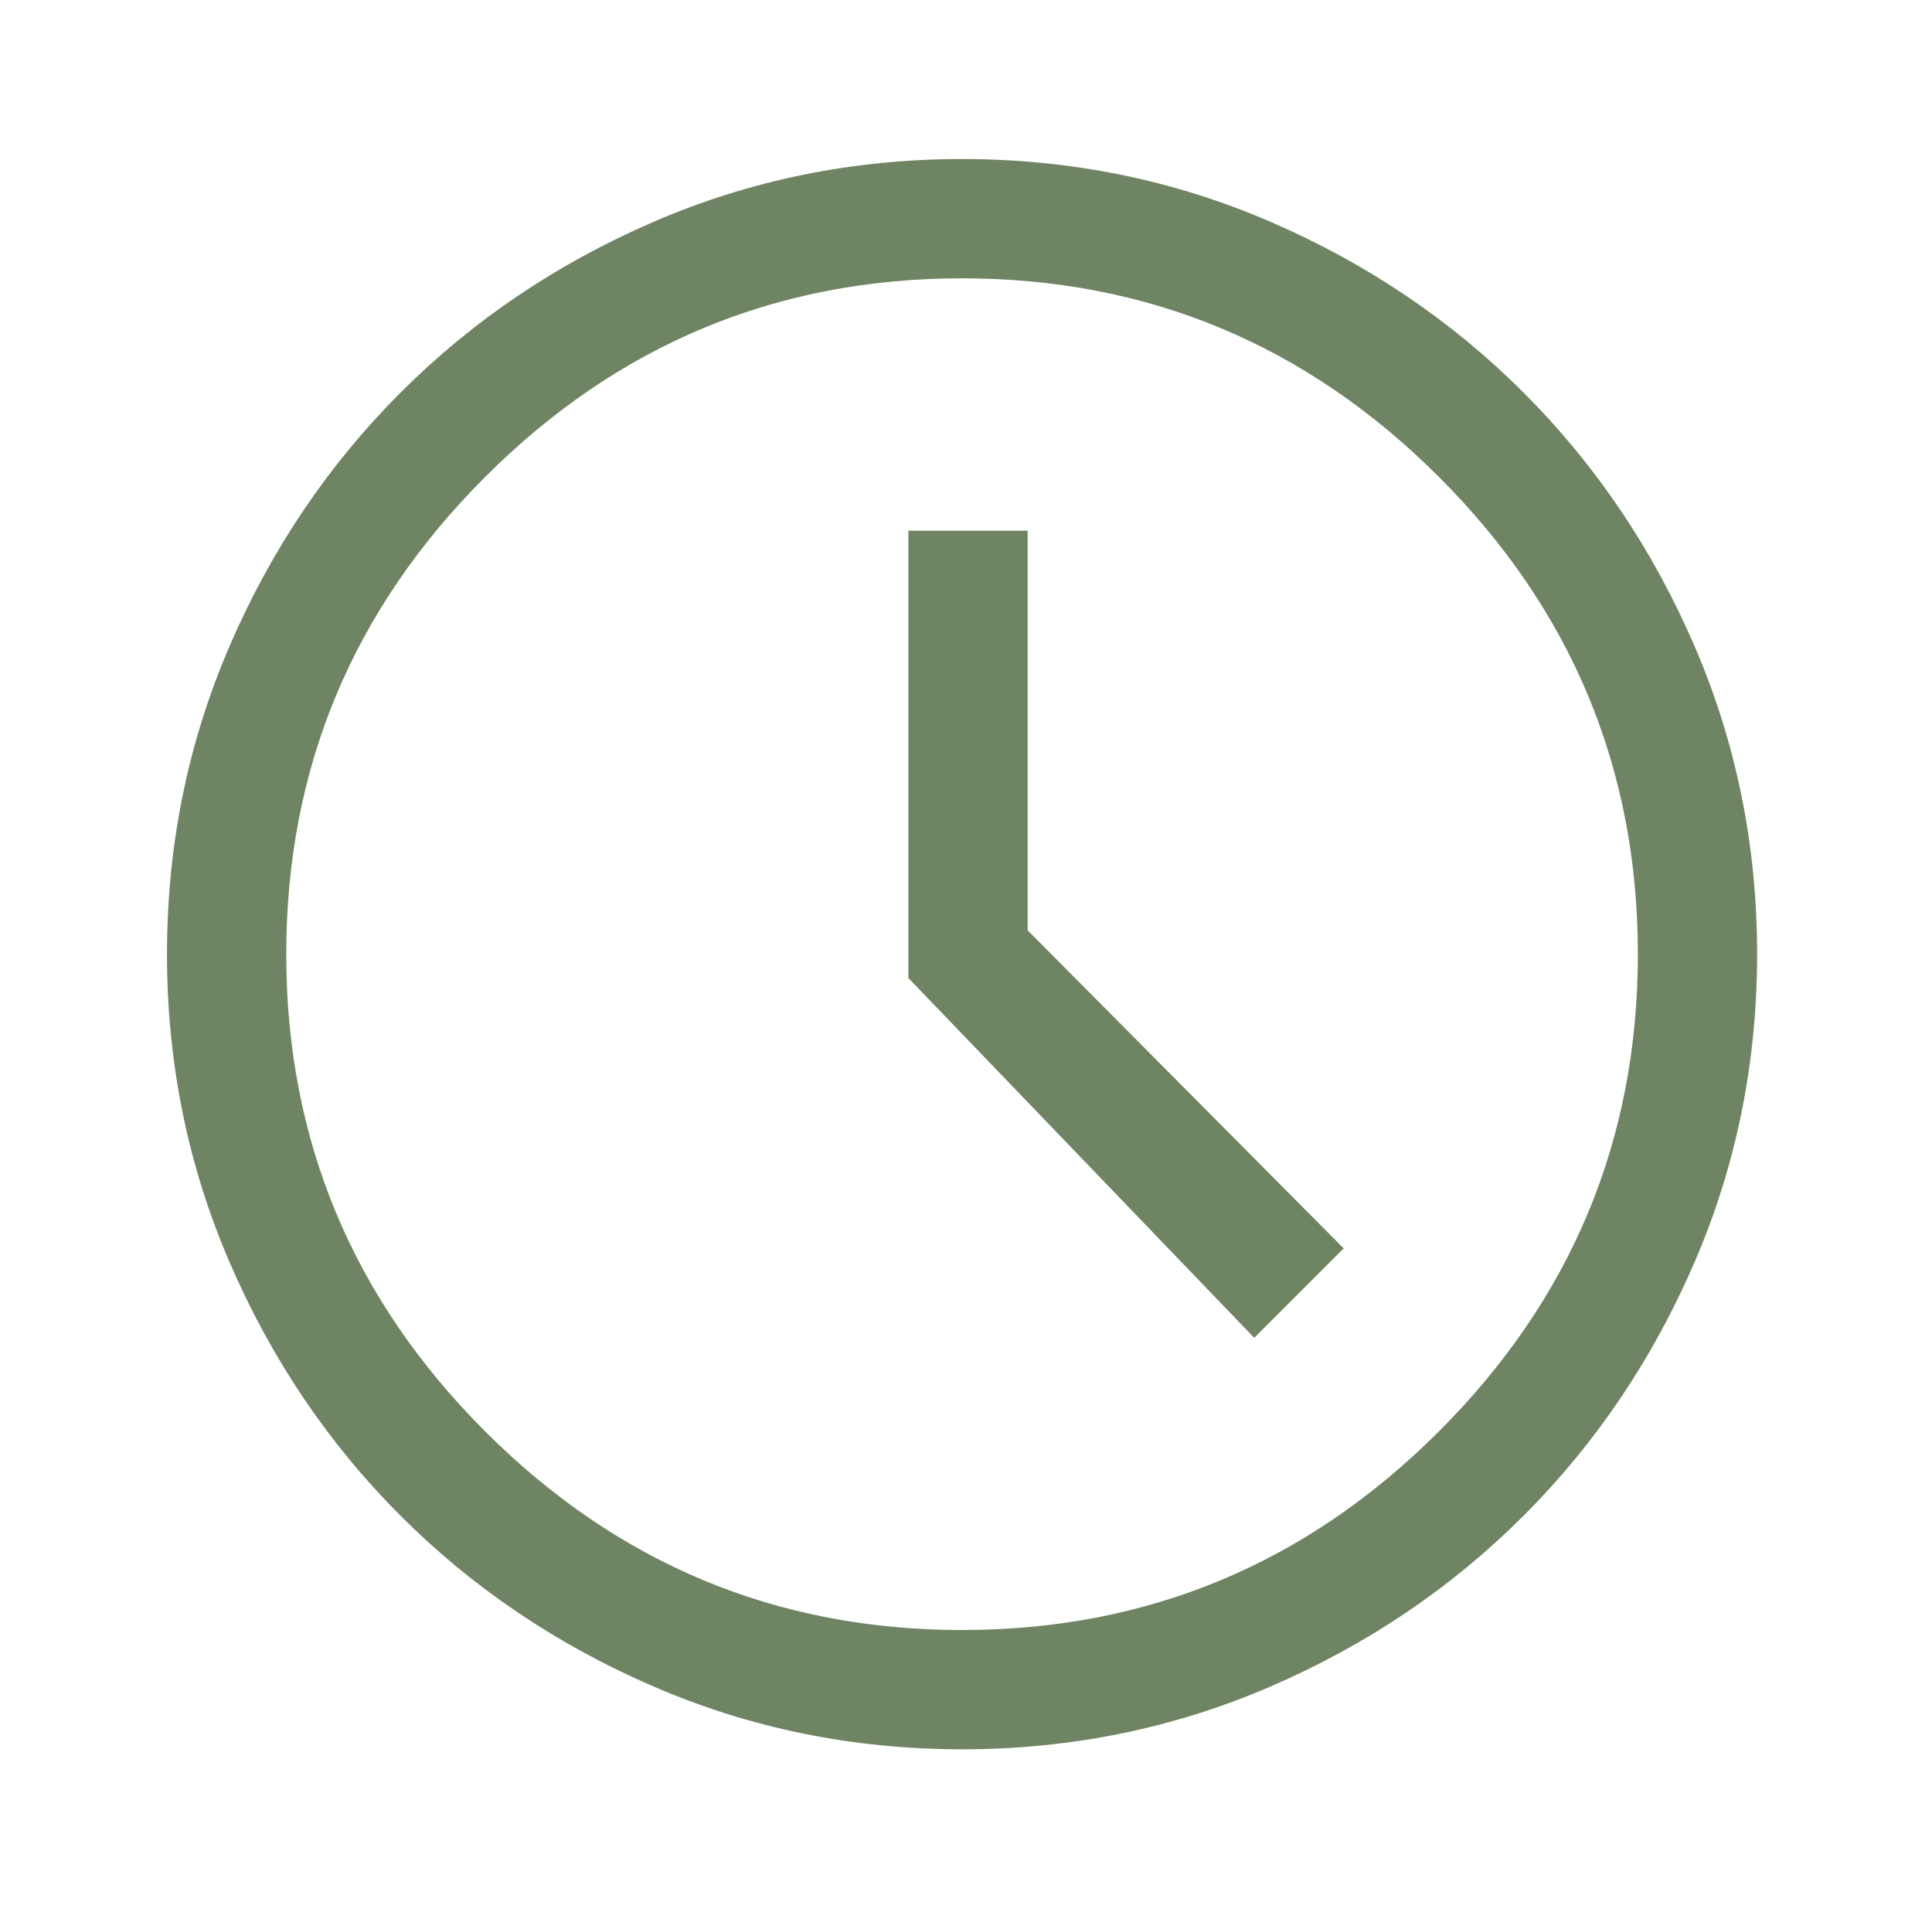
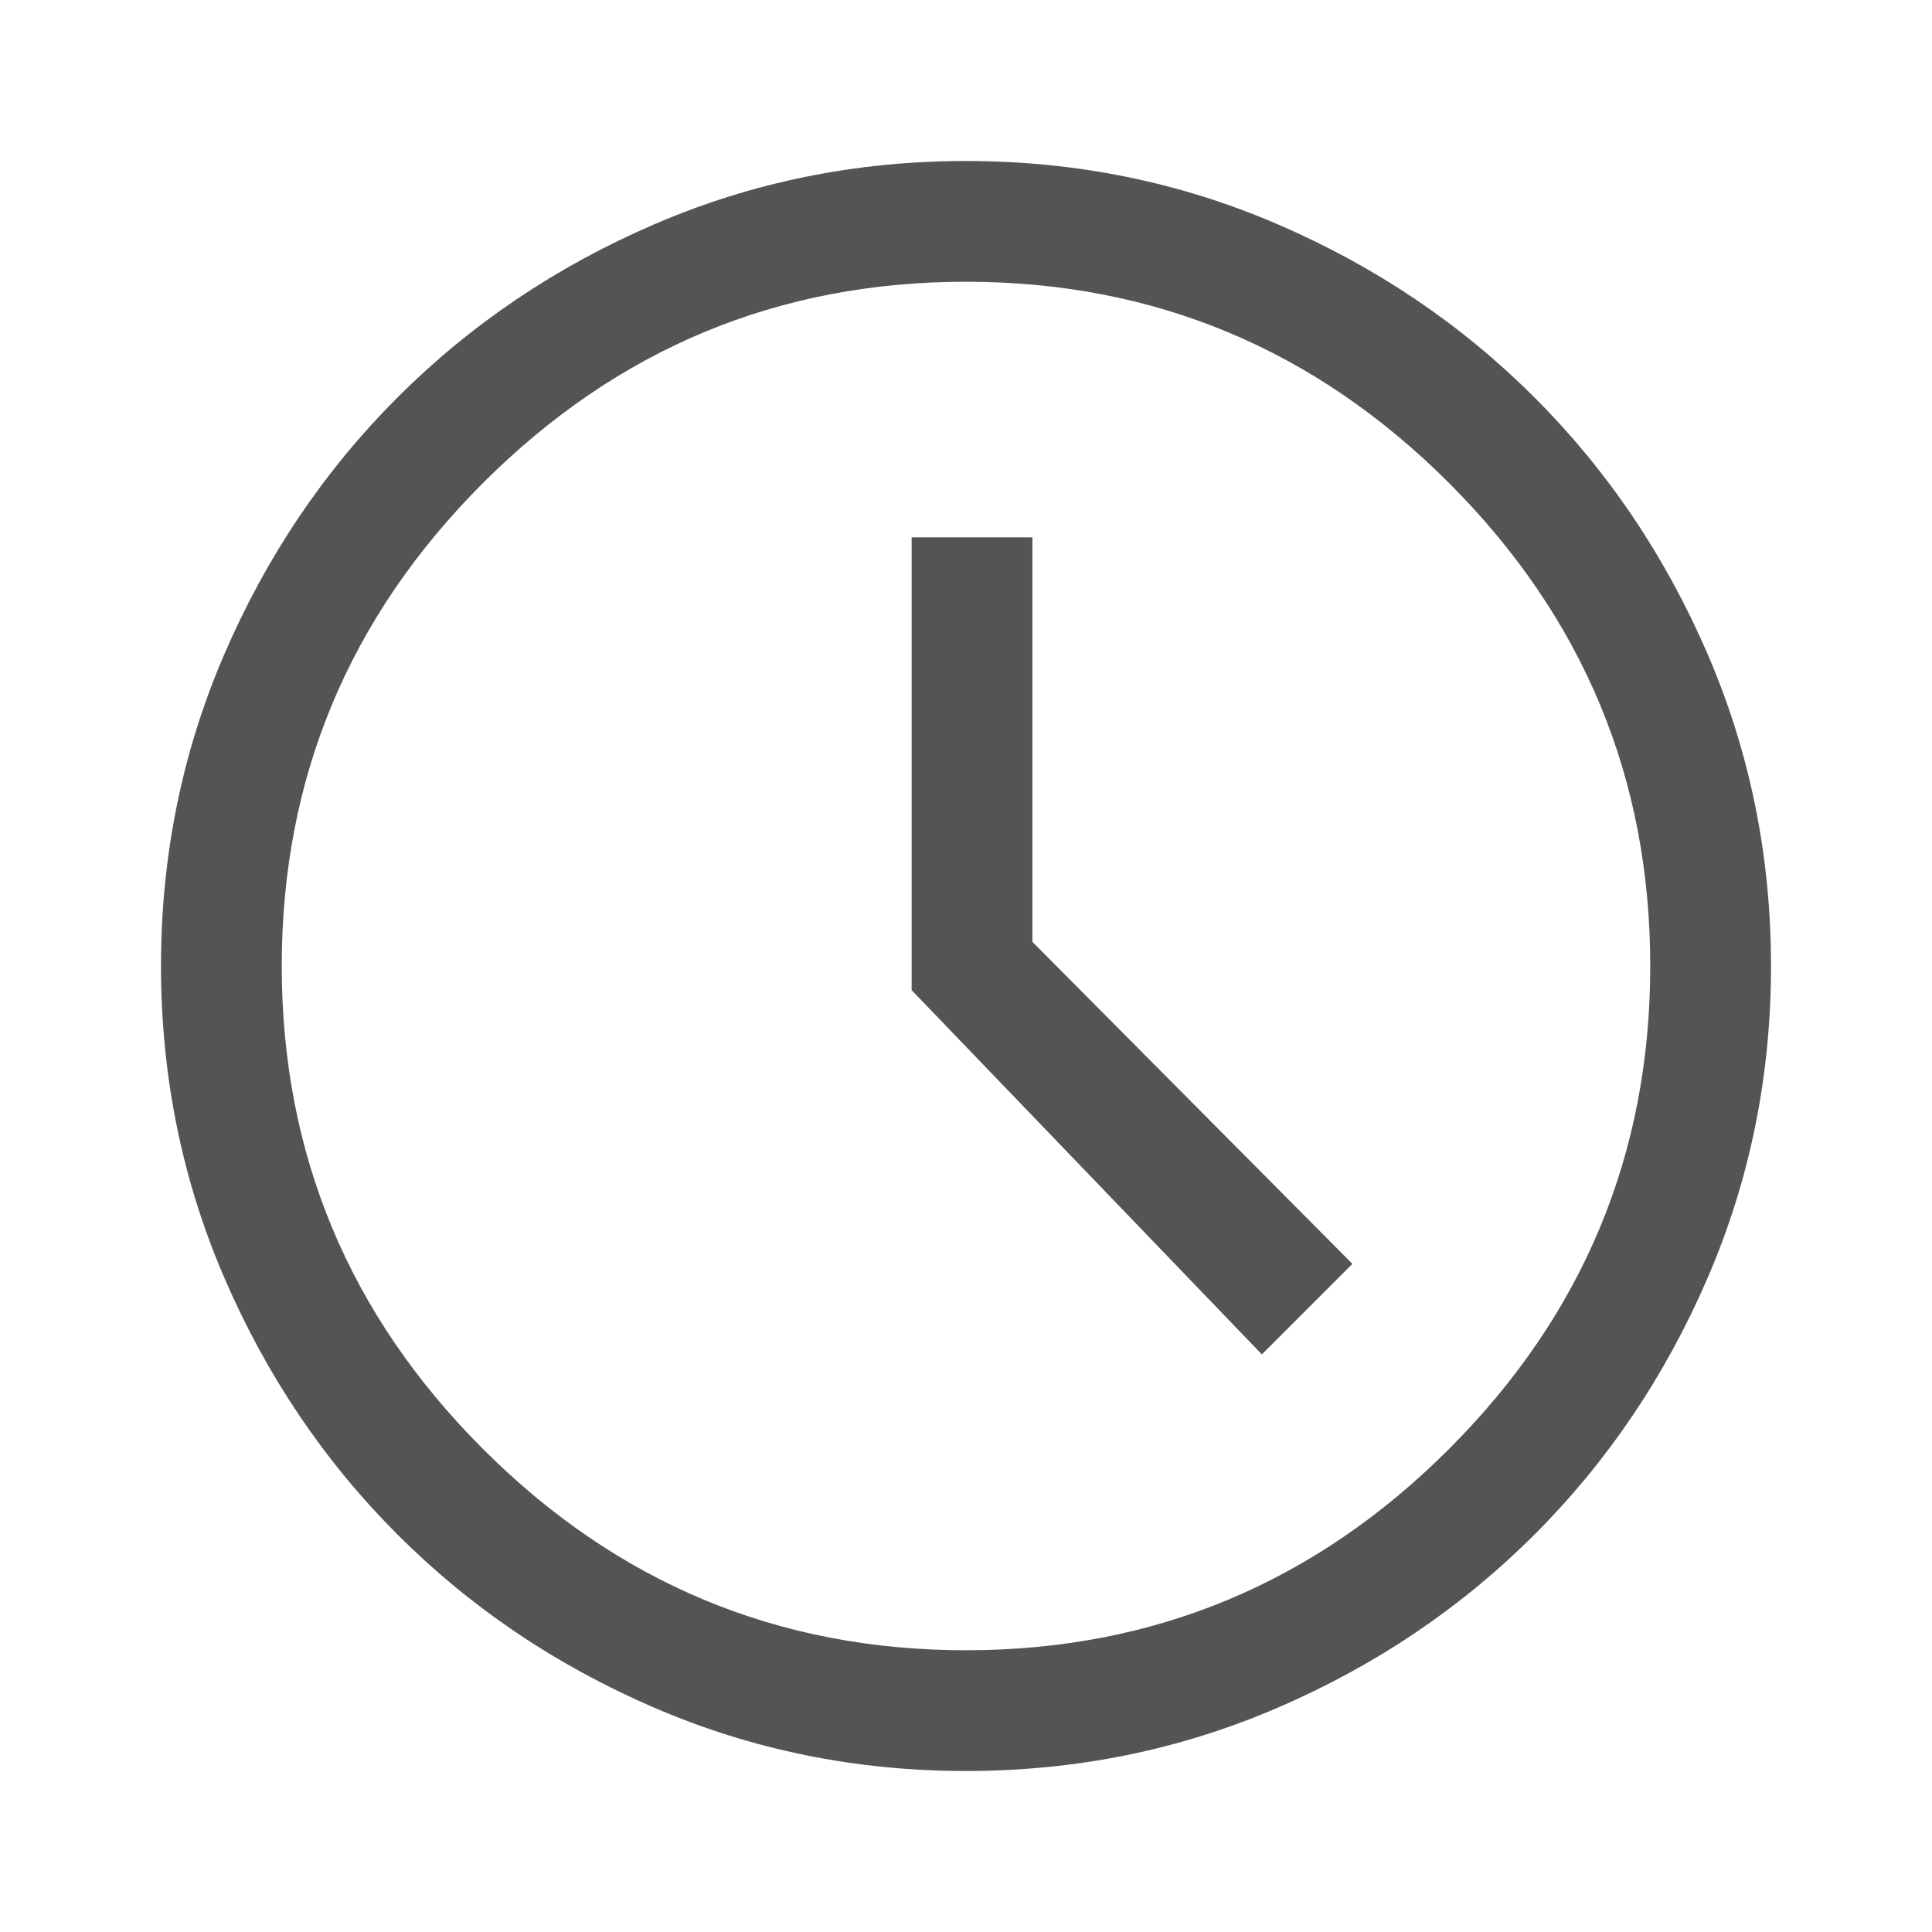
- <svg xmlns="http://www.w3.org/2000/svg" width="81" height="80" viewBox="0 0 81 80" fill="none">
-   <path d="M52.584 56.083L56.334 52.333L43.084 39V22.25H38.084V41L52.584 56.083ZM40.334 73.333C35.779 73.333 31.473 72.458 27.418 70.708C23.362 68.958 19.82 66.57 16.793 63.542C13.765 60.514 11.376 56.972 9.626 52.917C7.876 48.861 7.001 44.556 7.001 40C7.001 35.444 7.876 31.139 9.626 27.083C11.376 23.028 13.765 19.486 16.793 16.458C19.82 13.431 23.362 11.042 27.418 9.292C31.473 7.542 35.779 6.667 40.334 6.667C44.89 6.667 49.195 7.542 53.251 9.292C57.306 11.042 60.848 13.431 63.876 16.458C66.904 19.486 69.293 23.028 71.043 27.083C72.793 31.139 73.668 35.444 73.668 40C73.668 44.556 72.793 48.861 71.043 52.917C69.293 56.972 66.904 60.514 63.876 63.542C60.848 66.57 57.306 68.958 53.251 70.708C49.195 72.458 44.89 73.333 40.334 73.333ZM40.334 68.333C48.112 68.333 54.779 65.556 60.334 60C65.89 54.444 68.668 47.778 68.668 40C68.668 32.222 65.89 25.556 60.334 20C54.779 14.444 48.112 11.667 40.334 11.667C32.556 11.667 25.89 14.444 20.334 20C14.779 25.556 12.001 32.222 12.001 40C12.001 47.778 14.779 54.444 20.334 60C25.89 65.556 32.556 68.333 40.334 68.333Z" fill="#6F8463" />
+ <svg xmlns="http://www.w3.org/2000/svg" width="60" height="60" viewBox="0 0 60 60" fill="none">
+   <path d="M39.188 42.062L42 39.25L32.062 29.25V16.688H28.312V30.75L39.188 42.062ZM30 55C26.583 55 23.354 54.344 20.312 53.031C17.271 51.719 14.615 49.927 12.344 47.656C10.073 45.385 8.281 42.729 6.969 39.688C5.656 36.646 5 33.417 5 30C5 26.583 5.656 23.354 6.969 20.312C8.281 17.271 10.073 14.615 12.344 12.344C14.615 10.073 17.271 8.281 20.312 6.969C23.354 5.656 26.583 5 30 5C33.417 5 36.646 5.656 39.688 6.969C42.729 8.281 45.385 10.073 47.656 12.344C49.927 14.615 51.719 17.271 53.031 20.312C54.344 23.354 55 26.583 55 30C55 33.417 54.344 36.646 53.031 39.688C51.719 42.729 49.927 45.385 47.656 47.656C45.385 49.927 42.729 51.719 39.688 53.031C36.646 54.344 33.417 55 30 55ZM30 51.25C35.833 51.25 40.833 49.167 45 45C49.167 40.833 51.25 35.833 51.25 30C51.25 24.167 49.167 19.167 45 15C40.833 10.833 35.833 8.75 30 8.75C24.167 8.75 19.167 10.833 15 15C10.833 19.167 8.75 24.167 8.75 30C8.75 35.833 10.833 40.833 15 45C19.167 49.167 24.167 51.25 30 51.25Z" fill="#545454" />
</svg>
